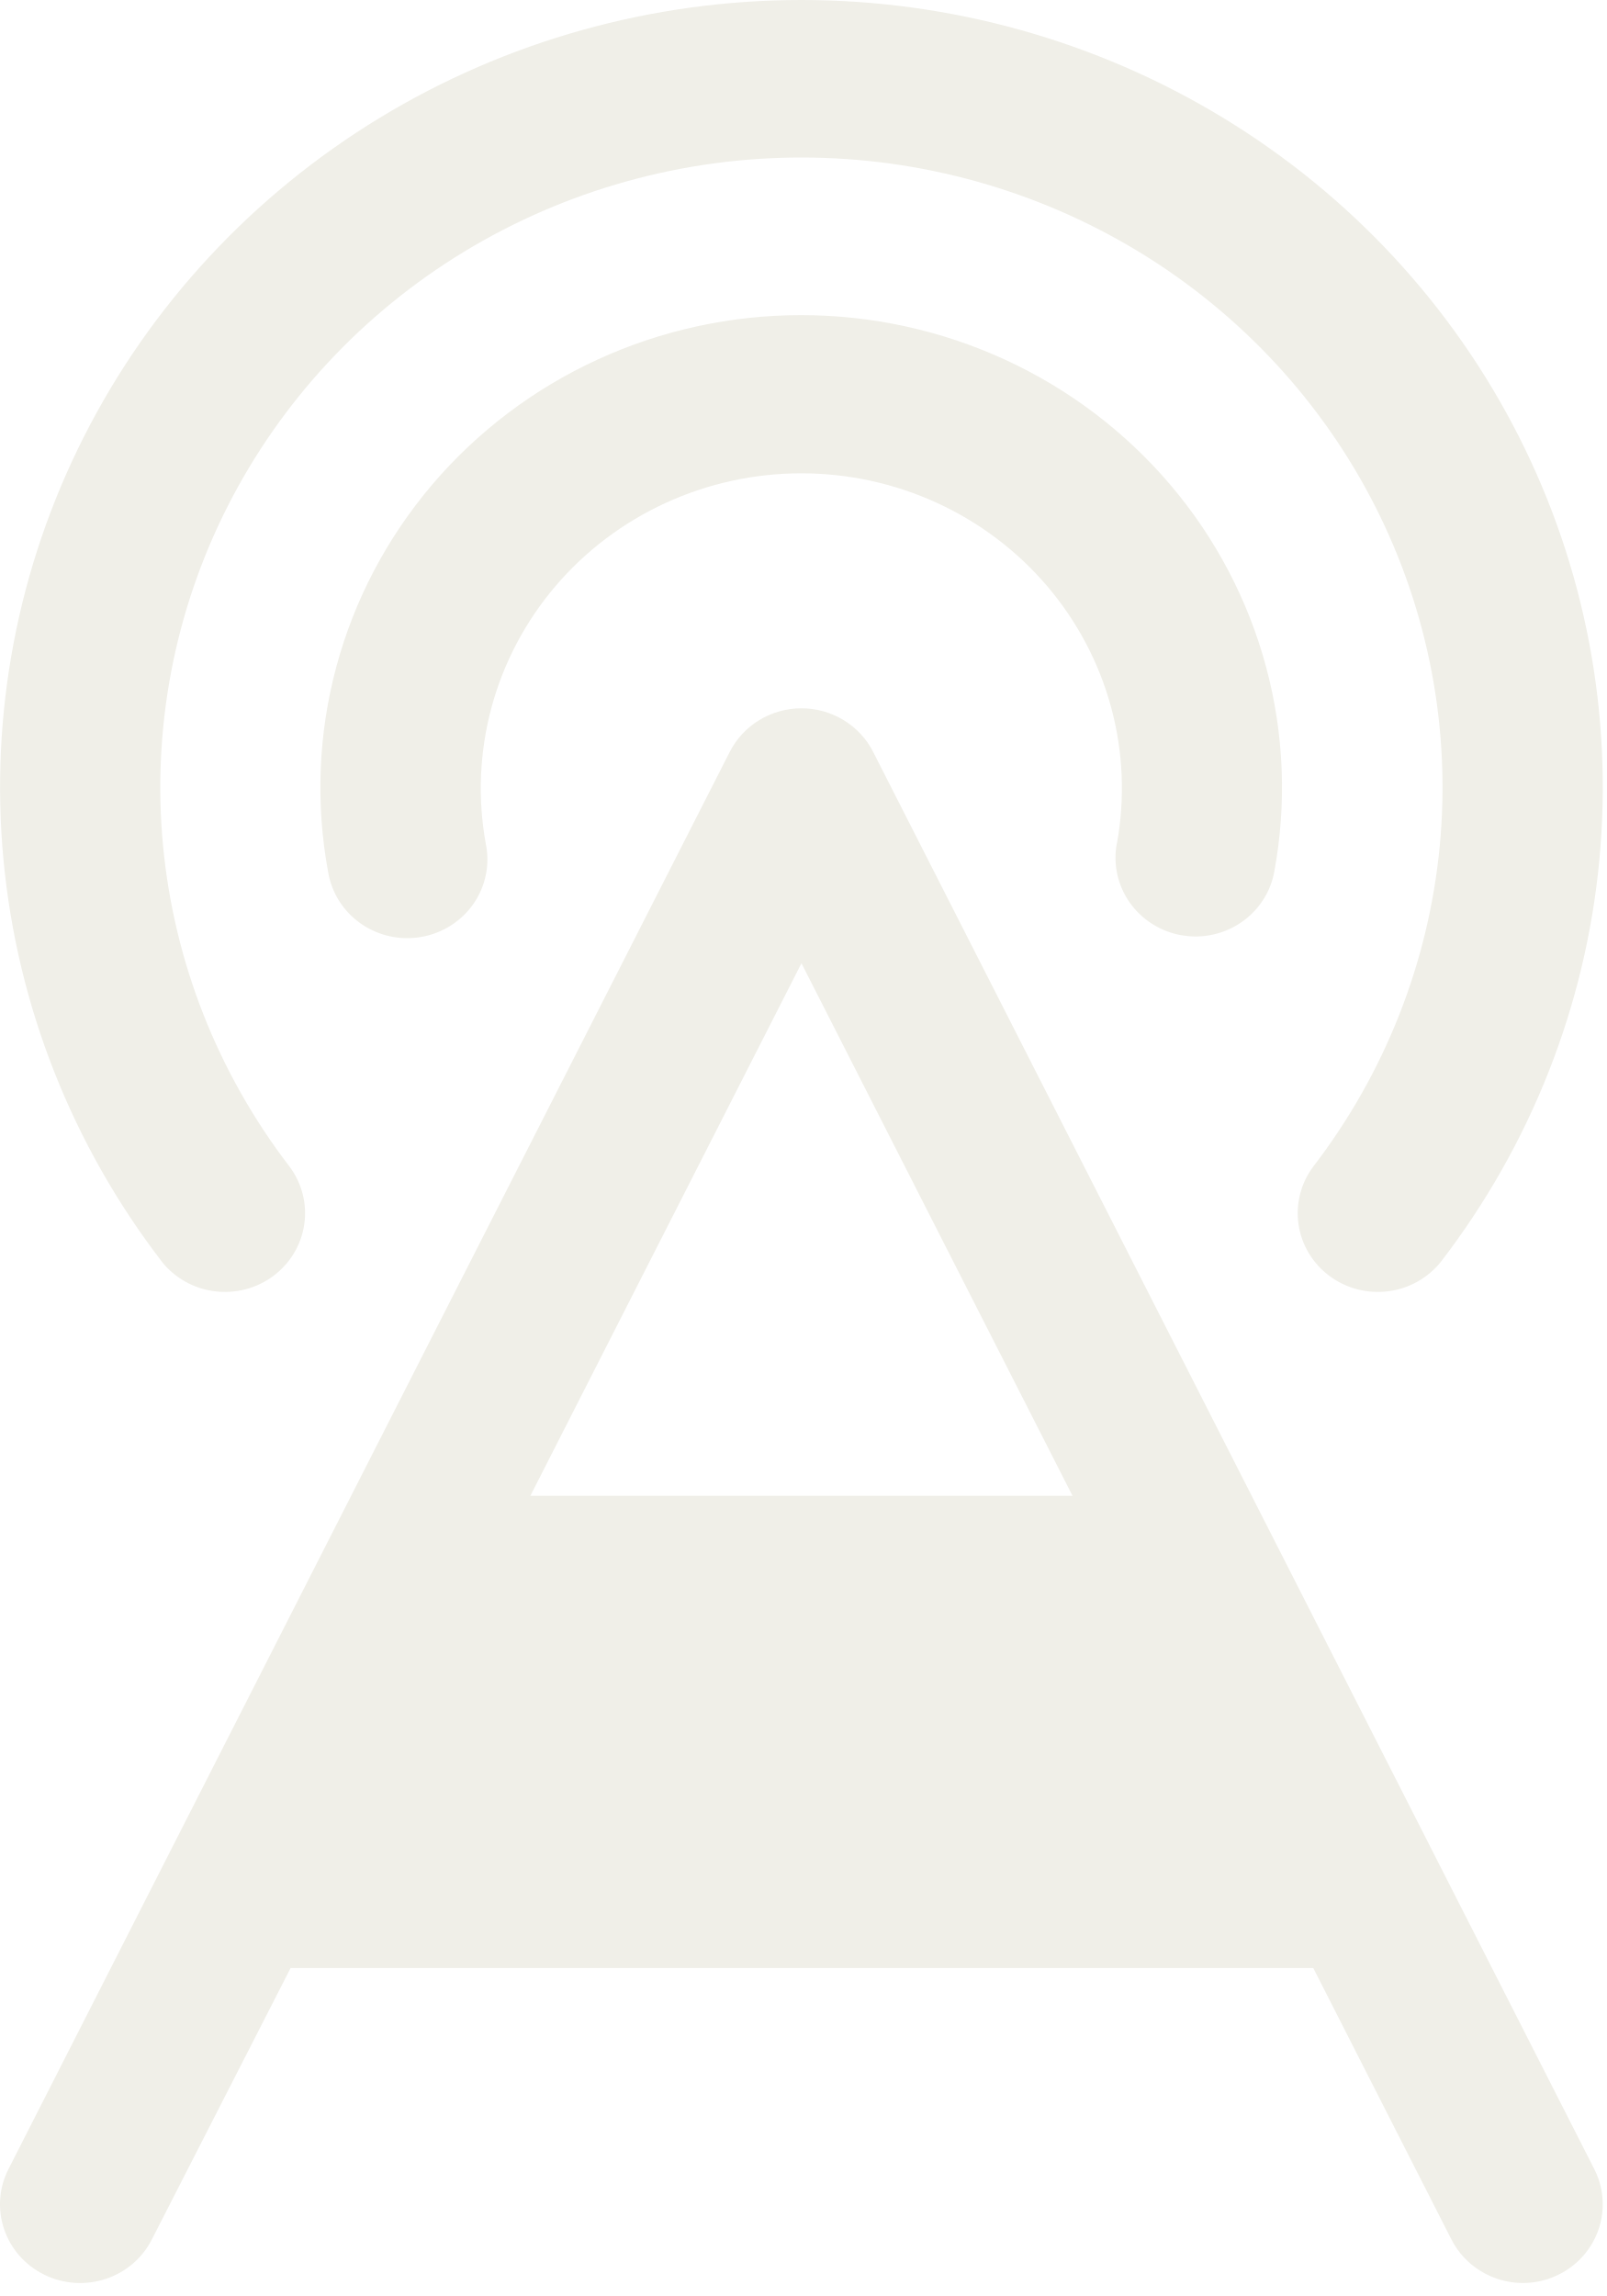
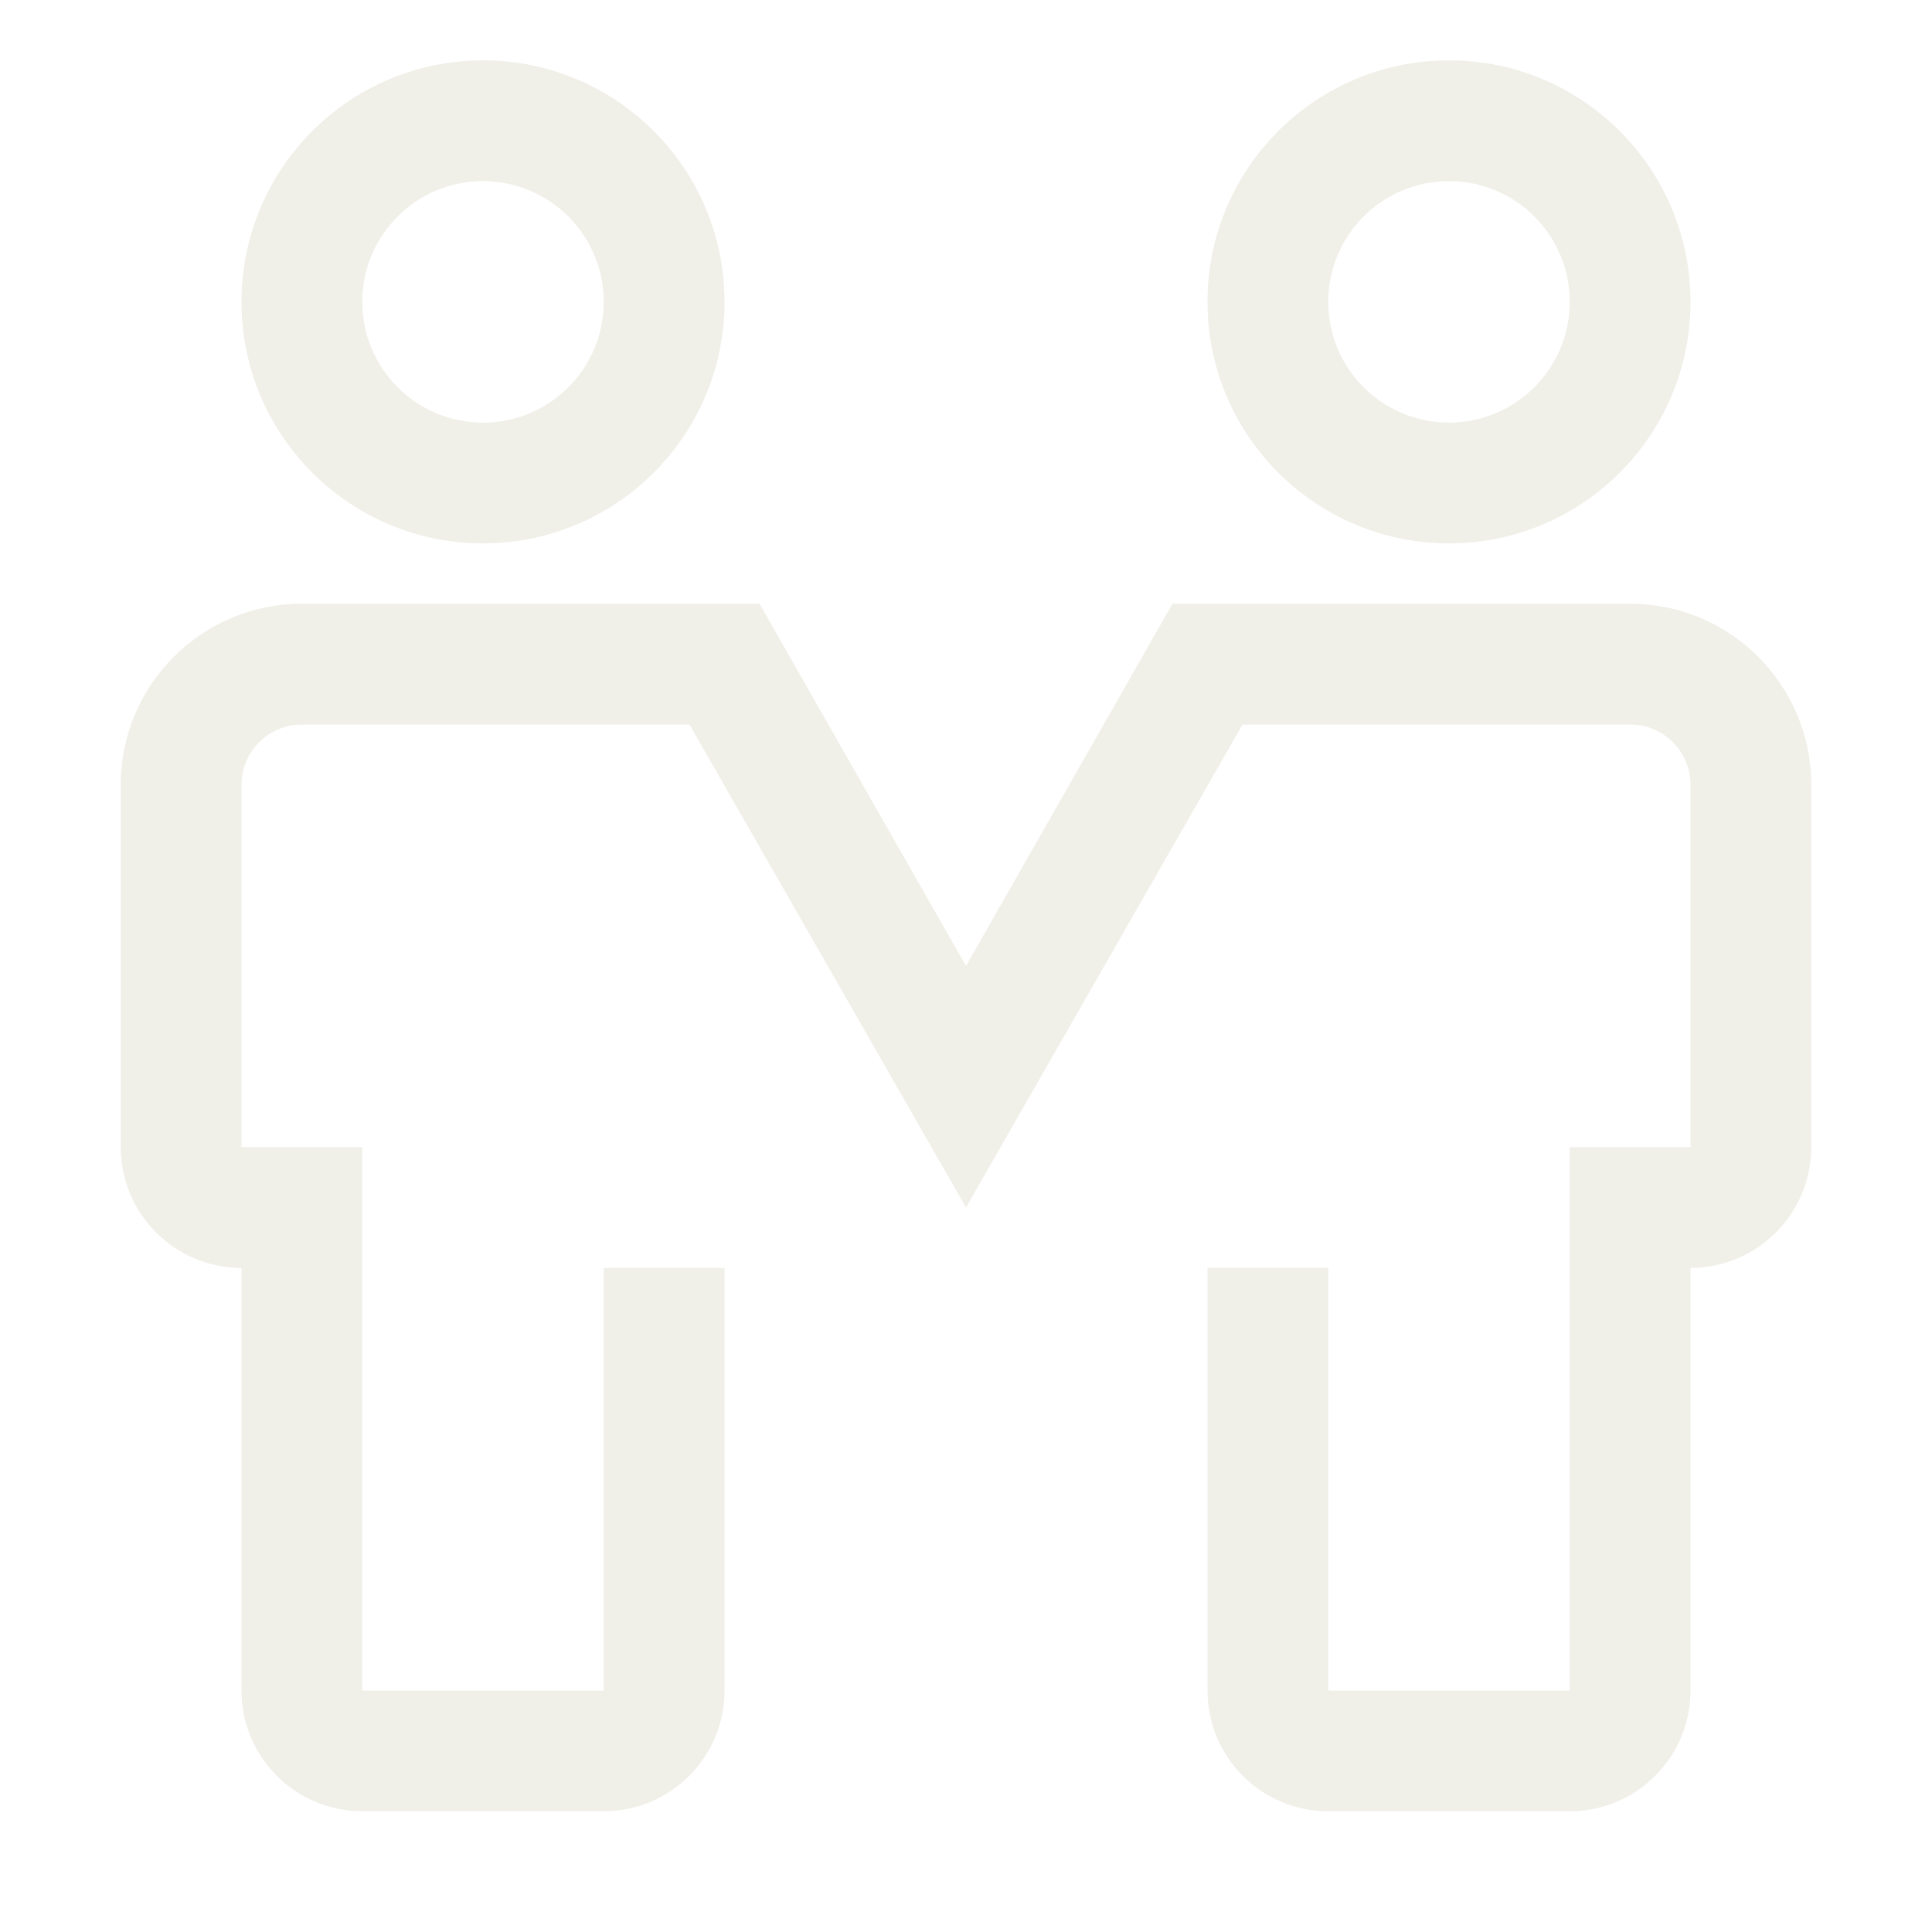
- <svg xmlns="http://www.w3.org/2000/svg" width="91" height="130" viewBox="0 0 91 130" fill="none">
-   <path d="M49.446 42.575C49.07 41.834 48.49 41.21 47.772 40.772C47.054 40.336 46.227 40.104 45.384 40.104C44.54 40.104 43.714 40.336 42.996 40.772C42.278 41.208 41.7 41.832 41.322 42.575L0.48 122.814C-0.06 123.872 -0.147 125.095 0.233 126.218C0.613 127.339 1.431 128.267 2.508 128.795C3.586 129.325 4.831 129.411 5.974 129.037C7.117 128.664 8.06 127.86 8.597 126.802L16.454 111.434H74.369L82.191 126.802C82.567 127.539 83.141 128.159 83.855 128.593C84.567 129.027 85.387 129.261 86.226 129.265C86.999 129.265 87.76 129.071 88.435 128.699C89.111 128.33 89.678 127.796 90.084 127.149C90.49 126.502 90.721 125.765 90.755 125.005C90.789 124.246 90.626 123.49 90.279 122.812L49.444 42.573L49.446 42.575ZM45.384 54.54L60.733 84.691H30.034L45.384 54.54ZM63.247 47.77C63.714 45.202 63.604 42.567 62.92 40.047C62.238 37.529 61.001 35.185 59.297 33.185C57.593 31.186 55.465 29.577 53.06 28.475C50.655 27.371 48.033 26.799 45.377 26.799C42.722 26.799 40.102 27.371 37.695 28.475C35.288 29.579 33.161 31.186 31.457 33.185C29.753 35.185 28.517 37.526 27.835 40.047C27.153 42.567 27.041 45.205 27.508 47.77C27.629 48.352 27.631 48.951 27.512 49.533C27.393 50.115 27.16 50.668 26.82 51.161C26.482 51.653 26.046 52.073 25.538 52.396C25.033 52.72 24.463 52.943 23.871 53.047C23.276 53.154 22.666 53.141 22.075 53.012C21.485 52.883 20.928 52.638 20.435 52.296C19.942 51.952 19.524 51.516 19.205 51.011C18.887 50.505 18.674 49.944 18.578 49.358C17.867 45.505 18.026 41.544 19.044 37.758C20.061 33.972 21.914 30.451 24.47 27.444C27.026 24.439 30.221 22.02 33.833 20.361C37.444 18.702 41.383 17.842 45.369 17.842C49.355 17.842 53.293 18.702 56.905 20.361C60.517 22.02 63.712 24.439 66.268 27.444C68.824 30.449 70.676 33.972 71.694 37.758C72.712 41.544 72.871 45.505 72.159 49.358C71.97 50.385 71.422 51.315 70.606 51.985C69.793 52.655 68.764 53.022 67.7 53.025C67.428 53.022 67.156 52.997 66.888 52.952C65.705 52.739 64.657 52.073 63.973 51.102C63.289 50.13 63.026 48.932 63.24 47.77H63.247ZM9.165 71.434C4.081 64.818 0.975 56.94 0.197 48.684C-0.581 40.427 1 32.123 4.763 24.704C8.525 17.282 14.321 11.04 21.495 6.676C28.672 2.312 36.943 0 45.384 0C53.825 0 62.095 2.312 69.27 6.676C76.447 11.04 82.24 17.282 86.003 24.704C89.765 32.125 91.346 40.429 90.568 48.684C89.791 56.938 86.685 64.816 81.601 71.434C80.868 72.356 79.795 72.96 78.614 73.112C77.432 73.264 76.238 72.953 75.287 72.248C74.337 71.543 73.706 70.497 73.534 69.339C73.362 68.18 73.659 67.001 74.362 66.058C78.429 60.763 80.91 54.462 81.533 47.857C82.153 41.254 80.887 34.611 77.876 28.675C74.866 22.74 70.23 17.746 64.49 14.256C58.749 10.767 52.133 8.918 45.382 8.918C38.63 8.918 32.014 10.767 26.273 14.256C20.533 17.746 15.897 22.74 12.887 28.675C9.876 34.611 8.61 41.254 9.23 47.857C9.851 54.46 12.334 60.763 16.399 66.058C17.104 67.001 17.401 68.18 17.227 69.339C17.055 70.497 16.424 71.54 15.475 72.248C14.525 72.953 13.329 73.264 12.148 73.112C10.966 72.96 9.893 72.356 9.16 71.434H9.165Z" fill="#F0EFE8" />
+ <svg xmlns="http://www.w3.org/2000/svg" fill="#F0EFE8" viewBox="0 0 32 32">
+   <path d="M8,9a4,4,0,1,1,4-4A4,4,0,0,1,8,9ZM8,3a2,2,0,1,0,2,2A2,2,0,0,0,8,3Z" />
+   <path d="M24,9a4,4,0,1,1,4-4A4,4,0,0,1,24,9Zm0-6a2,2,0,1,0,2,2A2,2,0,0,0,24,3Z" />
+   <path d="M26,30H22a2,2,0,0,1-2-2V21h2v7h4V19h2V13a1,1,0,0,0-1-1H20.58L16,20l-4.58-8H5a1,1,0,0,0-1,1v6H6v9h4V21h2v7a2,2,0,0,1-2,2H6a2,2,0,0,1-2-2V21a2,2,0,0,1-2-2V13a3,3,0,0,1,3-3h7.58L16,16l3.42-6H27a3,3,0,0,1,3,3v6a2,2,0,0,1-2,2v7A2,2,0,0,1,26,30Z" />
</svg>
